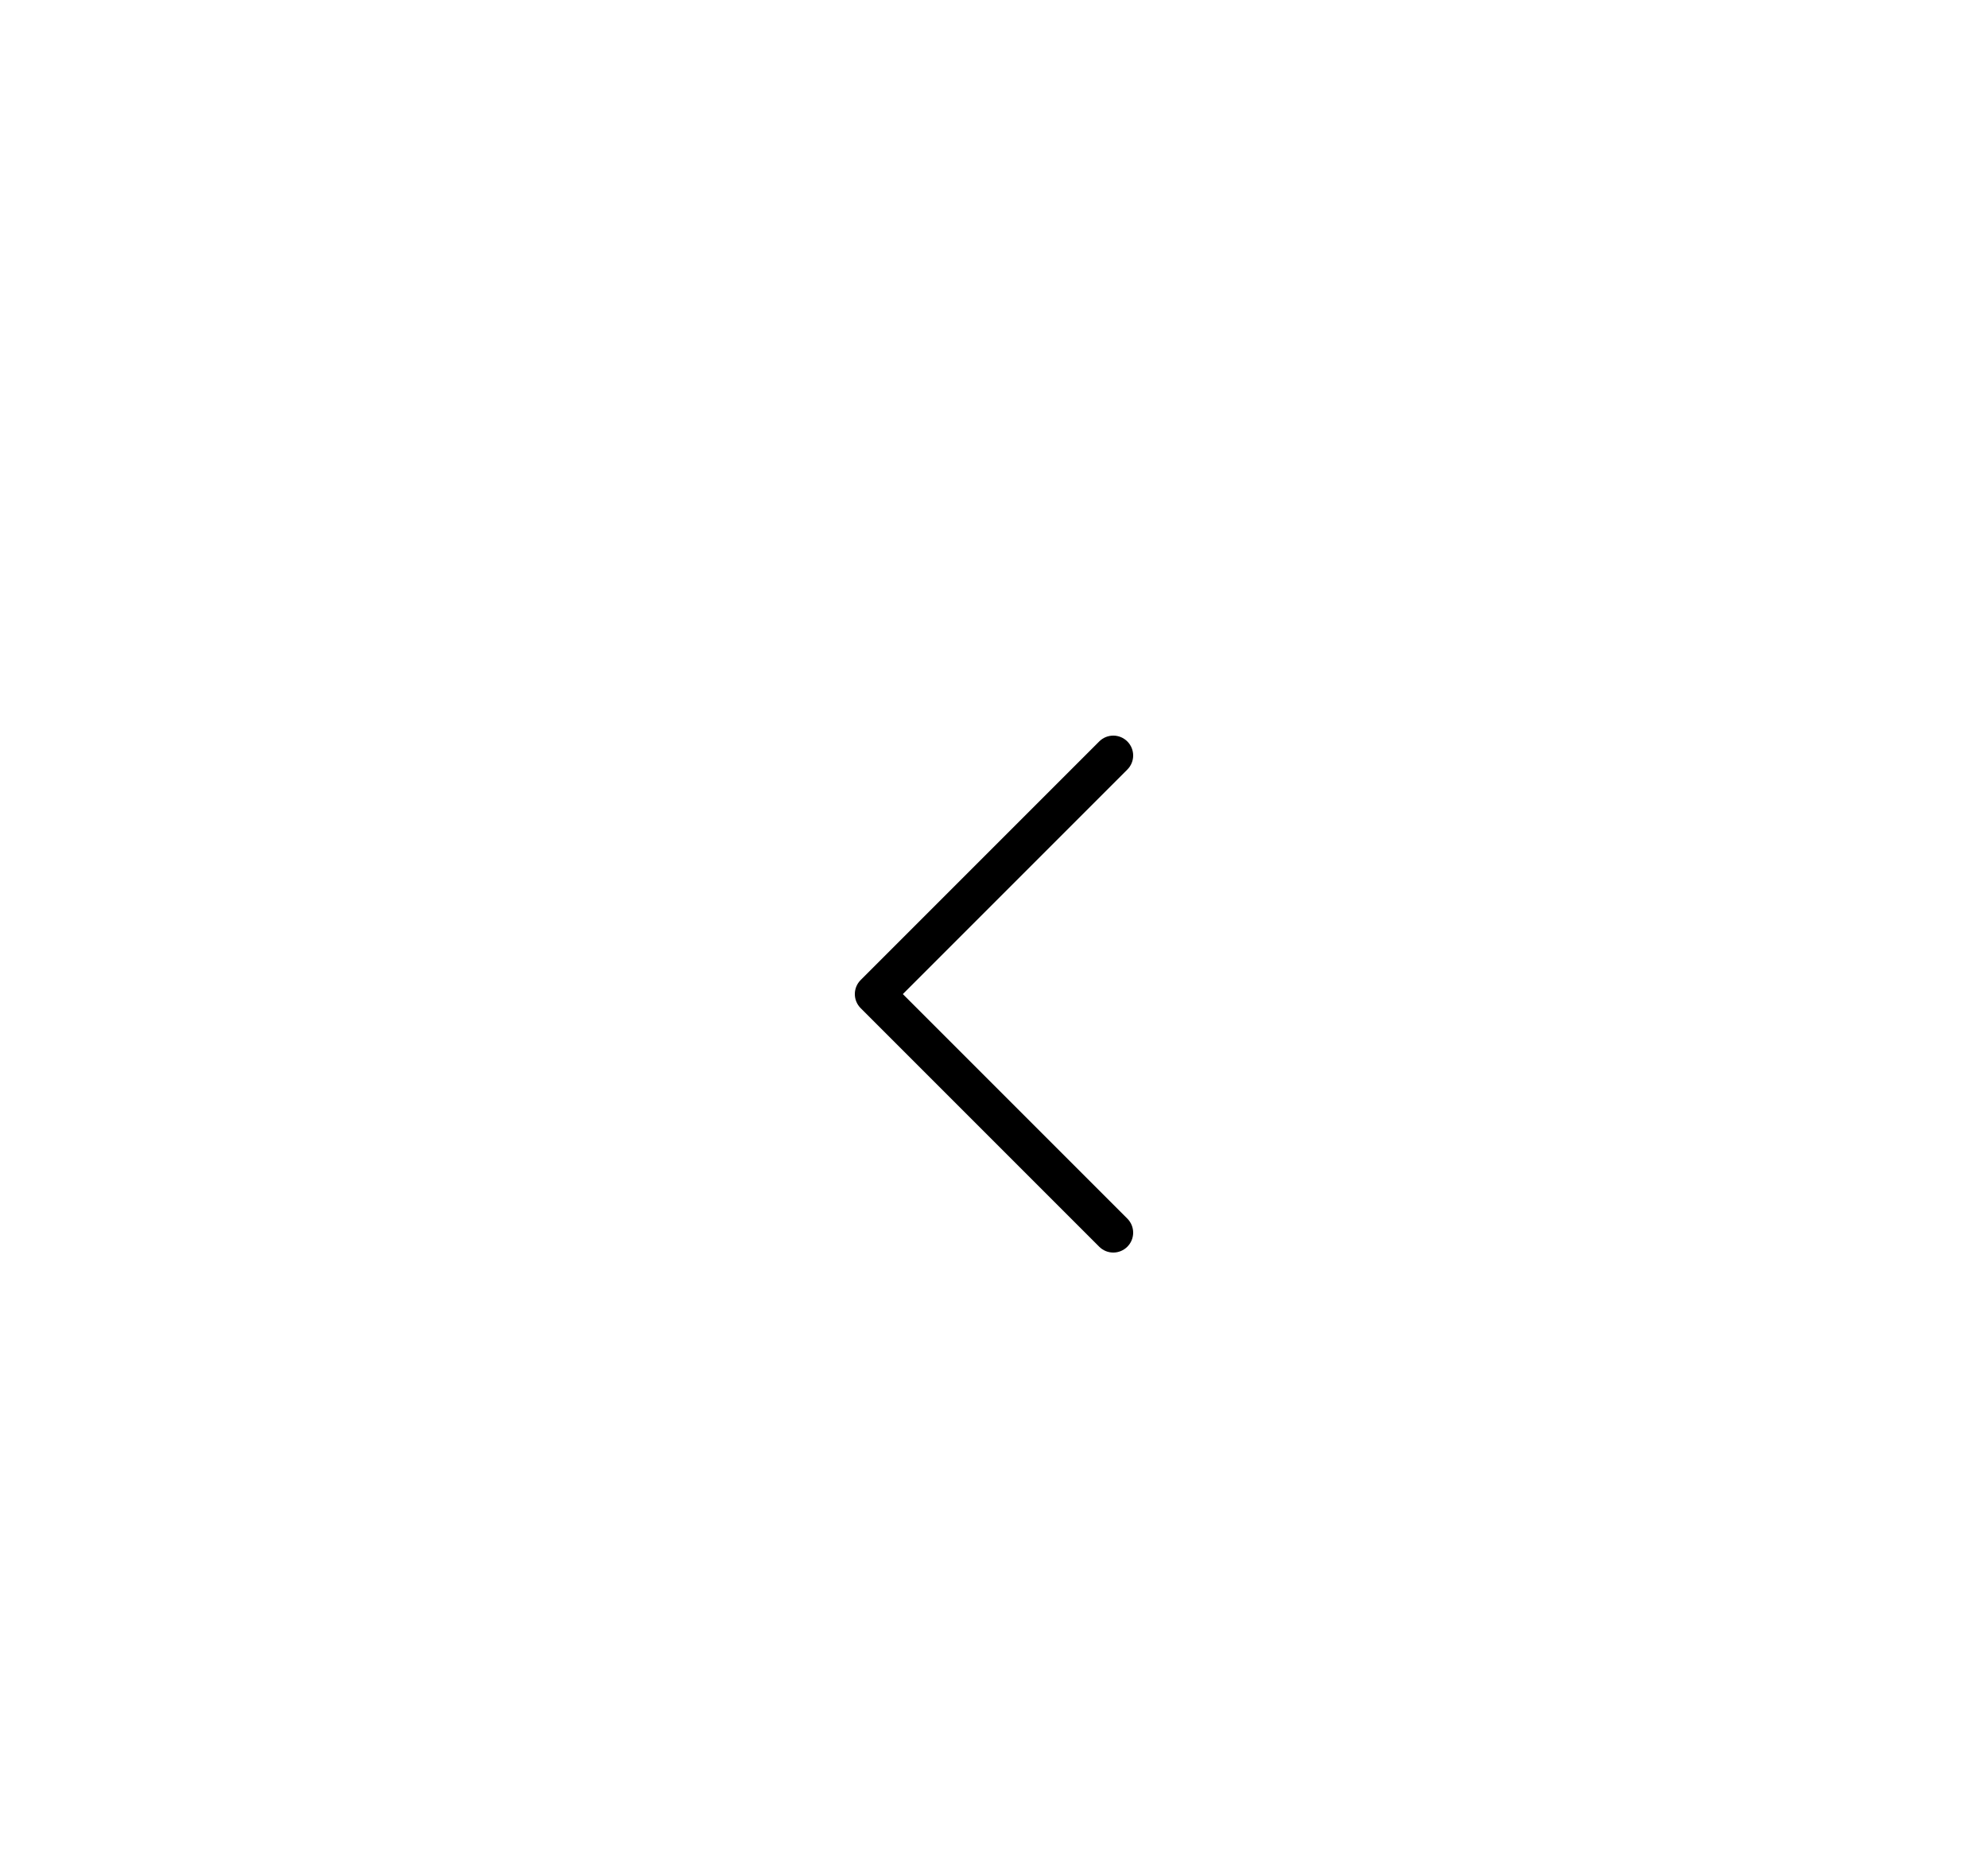
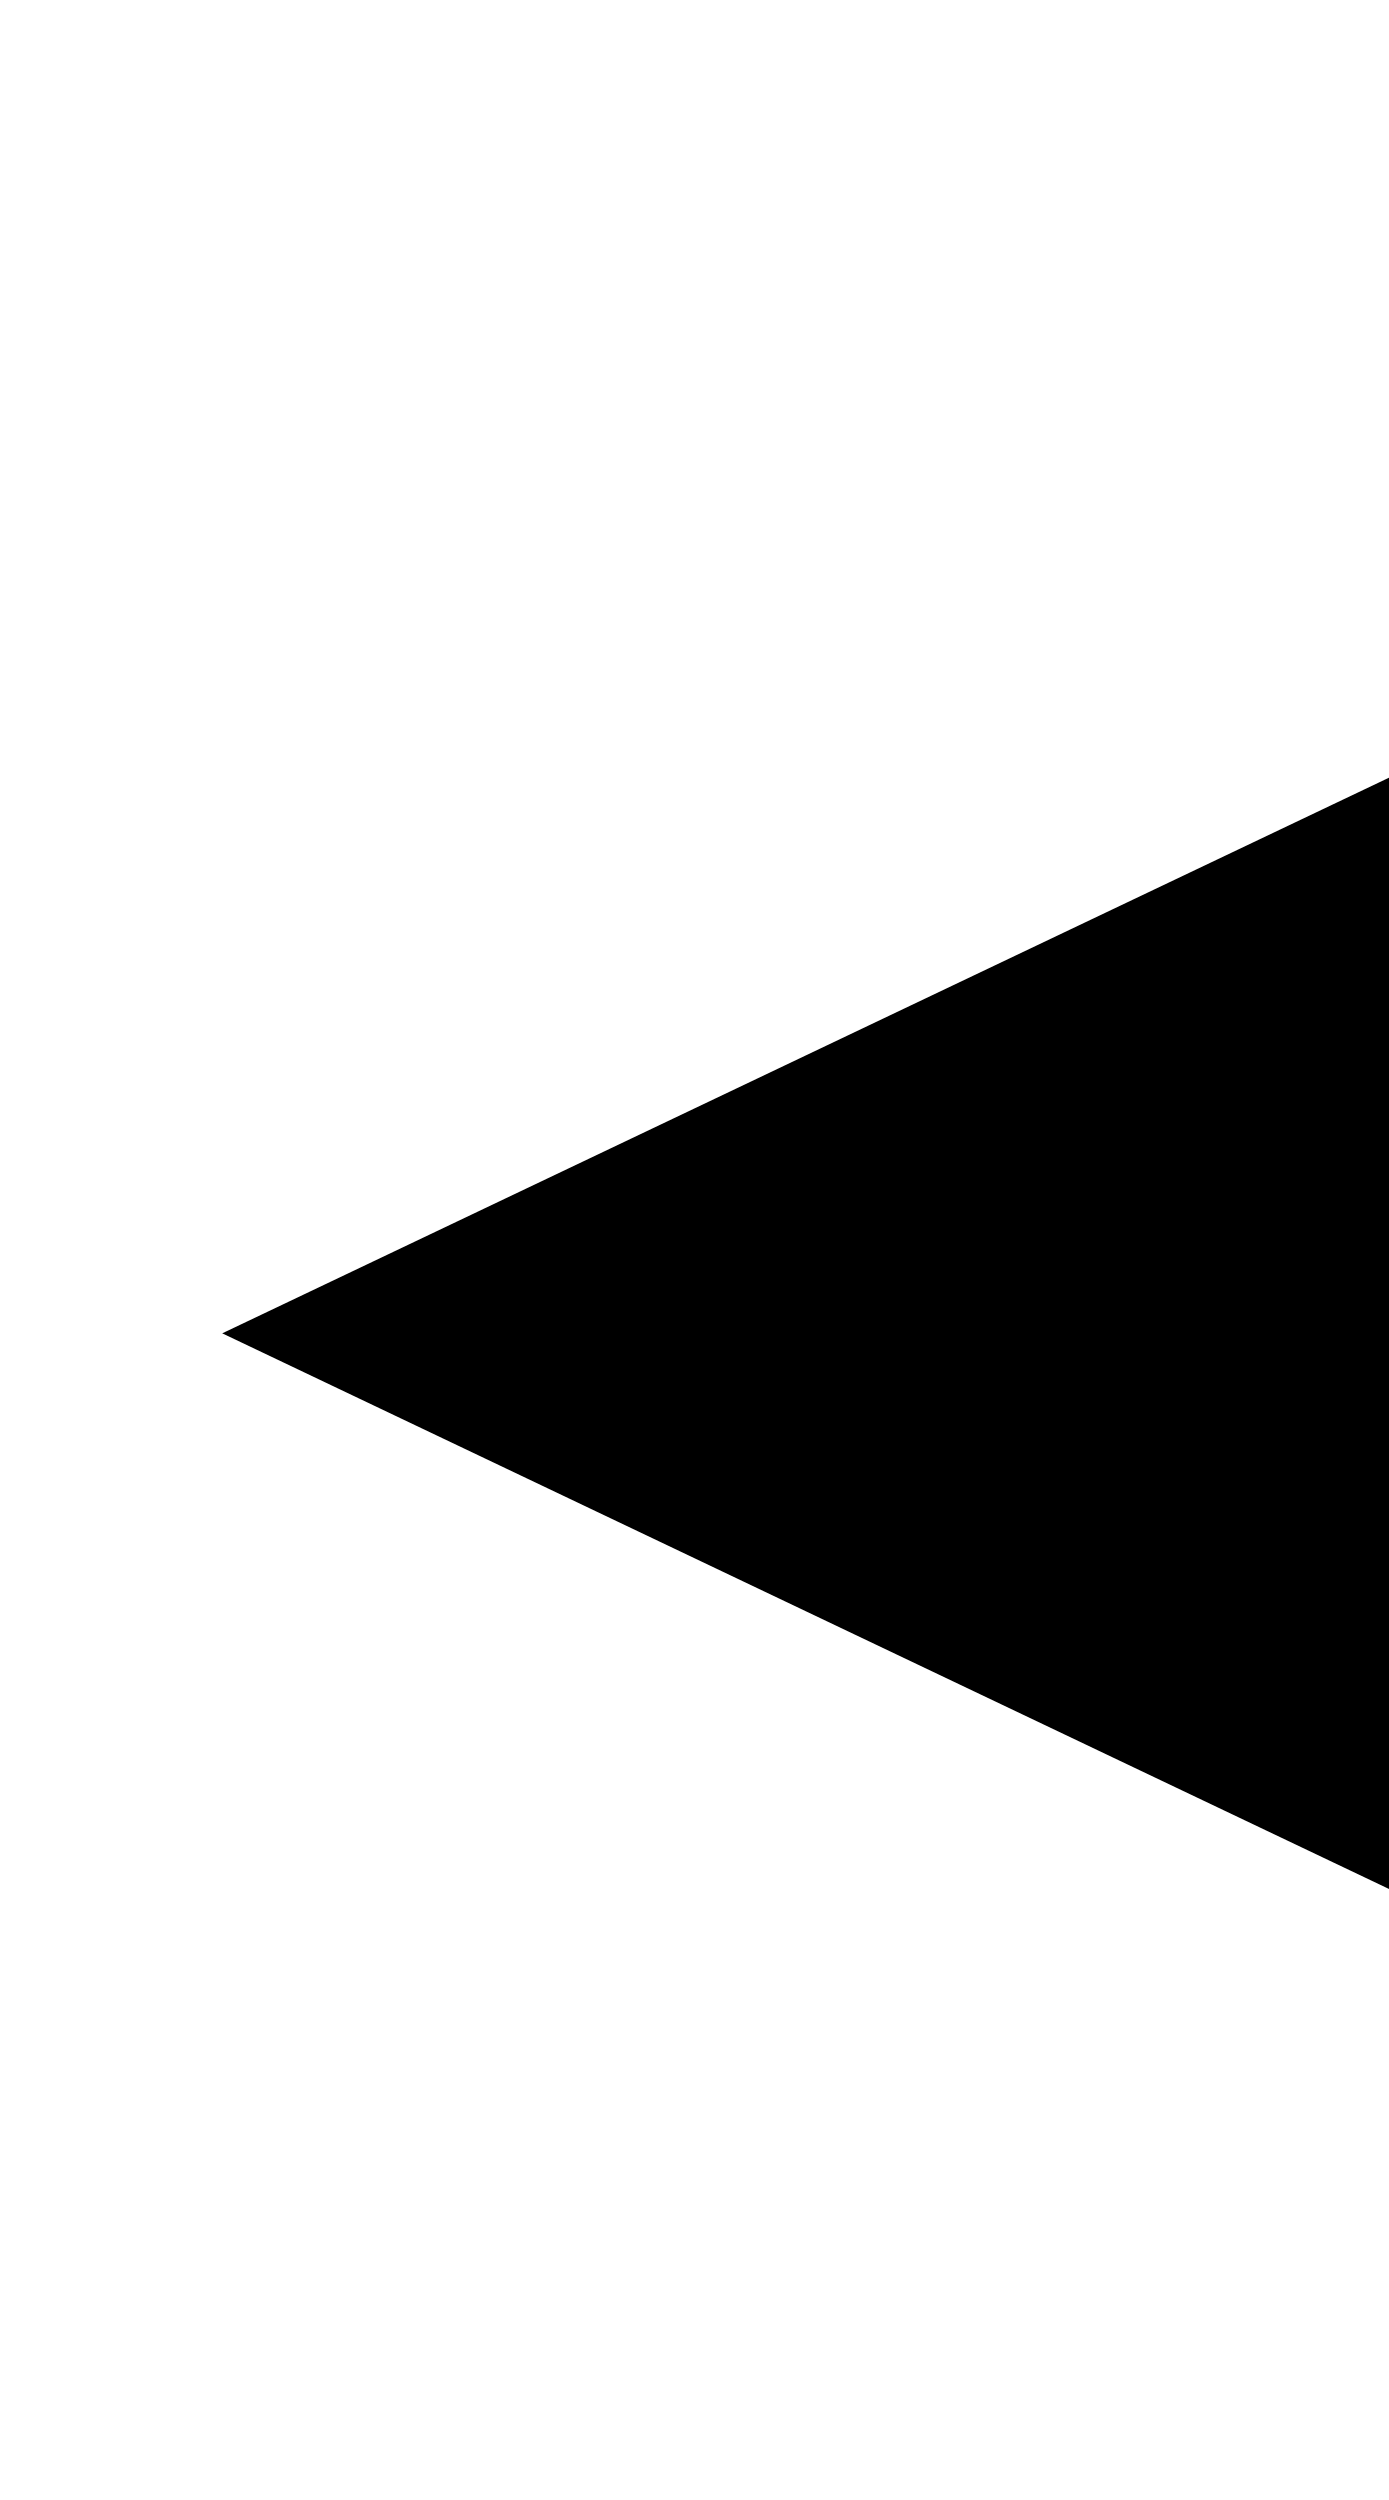
- <svg xmlns="http://www.w3.org/2000/svg" version="1.1" x="0px" y="0px" viewBox="0 0 100 93" enable-background="new 0 0 100 100" xml:space="preserve">
-   <path d="M56.707,61.293c0.391,0.391,0.391,1.023,0,1.414s-1.023,0.391-1.414,0l-12-12c-0.391-0.391-0.391-1.023,0-1.414l12-12  c0.391-0.391,1.023-0.391,1.414,0s0.391,1.023,0,1.414L45.414,50L56.707,61.293z" />
+ <svg xmlns="http://www.w3.org/2000/svg" version="1.1" x="0px" y="0px" viewBox="0 0 50 90" enable-background="new 0 0 96 96" xml:space="preserve">
+   <polygon points="48,28.951 8,48 48,67.049 88,86.096 88,48 88,9.904 " />
</svg>
